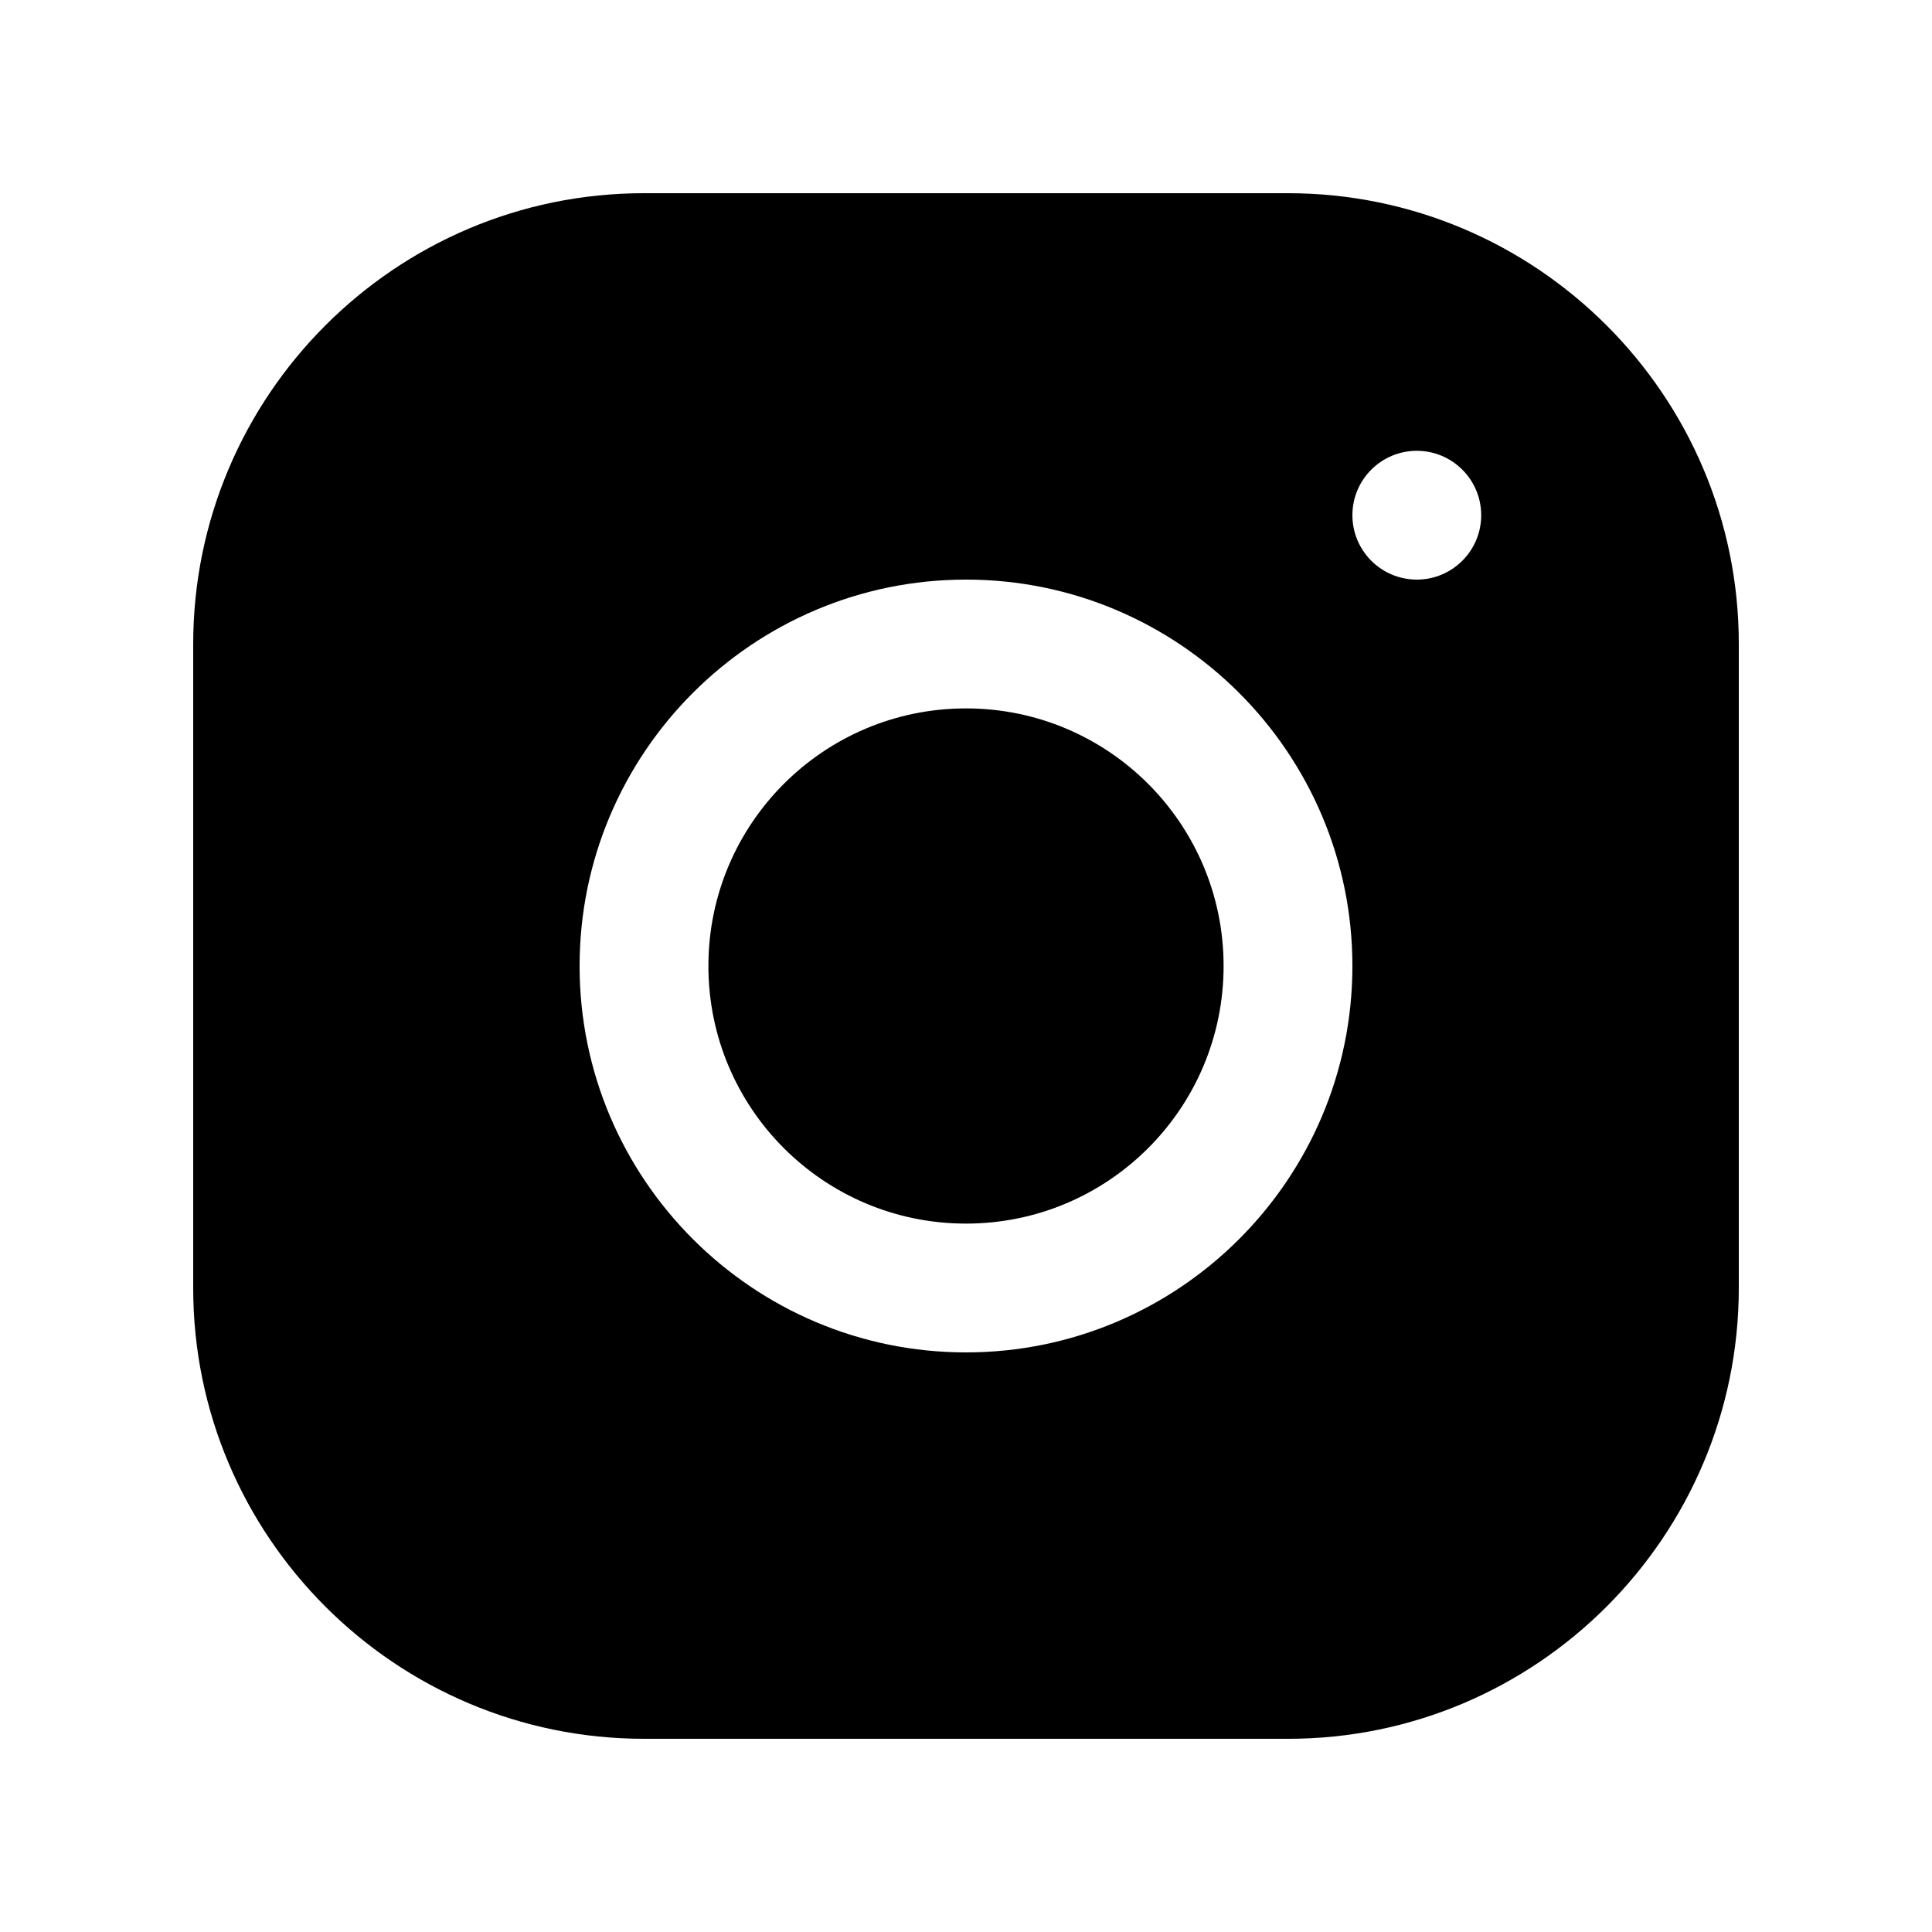
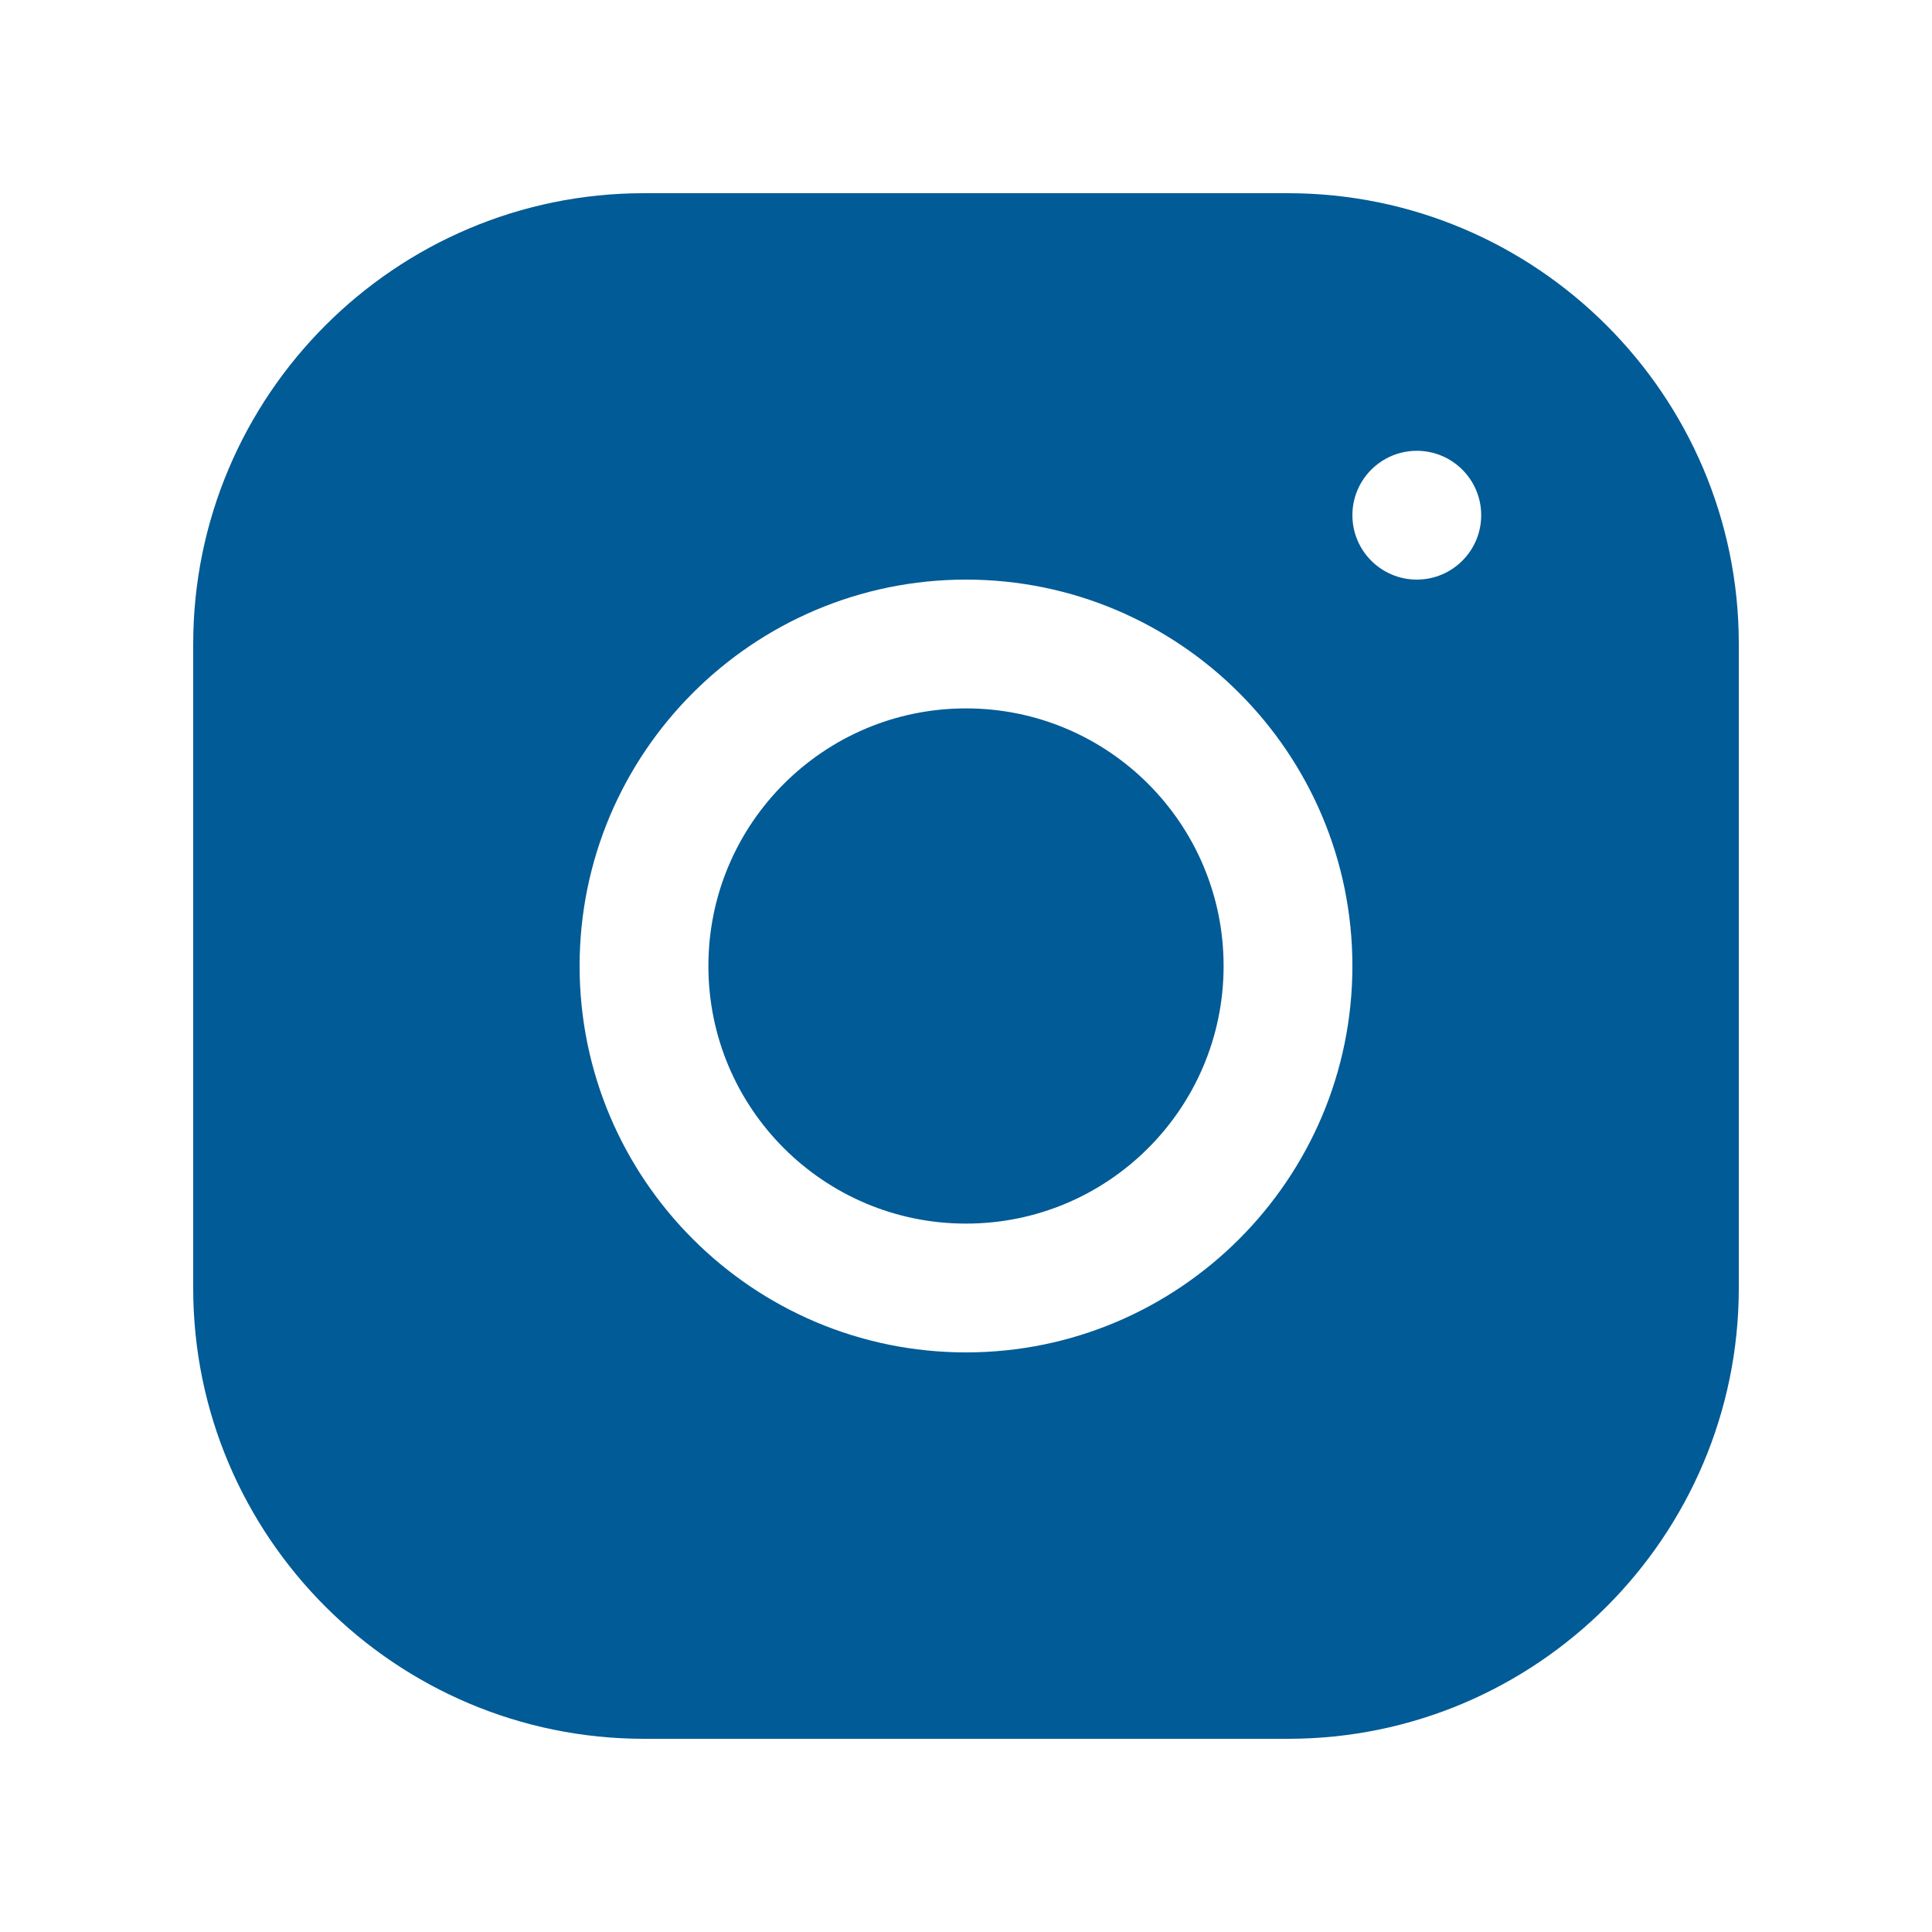
<svg xmlns="http://www.w3.org/2000/svg" x="0px" y="0px" width="100" height="100" viewBox="0 0 30 30">
-   <path d="M 9.998 3 C 6.139 3 3 6.142 3 10.002 L 3 20.002 C 3 23.861 6.142 27 10.002 27 L 20.002 27 C 23.861 27 27 23.858 27 19.998 L 27 9.998 C 27 6.139 23.858 3 19.998 3 L 9.998 3 z M 22 7 C 22.552 7 23 7.448 23 8 C 23 8.552 22.552 9 22 9 C 21.448 9 21 8.552 21 8 C 21 7.448 21.448 7 22 7 z M 15 9 C 18.309 9 21 11.691 21 15 C 21 18.309 18.309 21 15 21 C 11.691 21 9 18.309 9 15 C 9 11.691 11.691 9 15 9 z M 15 11 A 4 4 0 0 0 11 15 A 4 4 0 0 0 15 19 A 4 4 0 0 0 19 15 A 4 4 0 0 0 15 11 z" />
+   <path fill="#005B96" d="M 9.998 3 C 6.139 3 3 6.142 3 10.002 L 3 20.002 C 3 23.861 6.142 27 10.002 27 L 20.002 27 C 23.861 27 27 23.858 27 19.998 L 27 9.998 C 27 6.139 23.858 3 19.998 3 L 9.998 3 z M 22 7 C 22.552 7 23 7.448 23 8 C 23 8.552 22.552 9 22 9 C 21.448 9 21 8.552 21 8 C 21 7.448 21.448 7 22 7 z M 15 9 C 18.309 9 21 11.691 21 15 C 21 18.309 18.309 21 15 21 C 11.691 21 9 18.309 9 15 C 9 11.691 11.691 9 15 9 z M 15 11 A 4 4 0 0 0 11 15 A 4 4 0 0 0 15 19 A 4 4 0 0 0 19 15 A 4 4 0 0 0 15 11 z" />
</svg>
